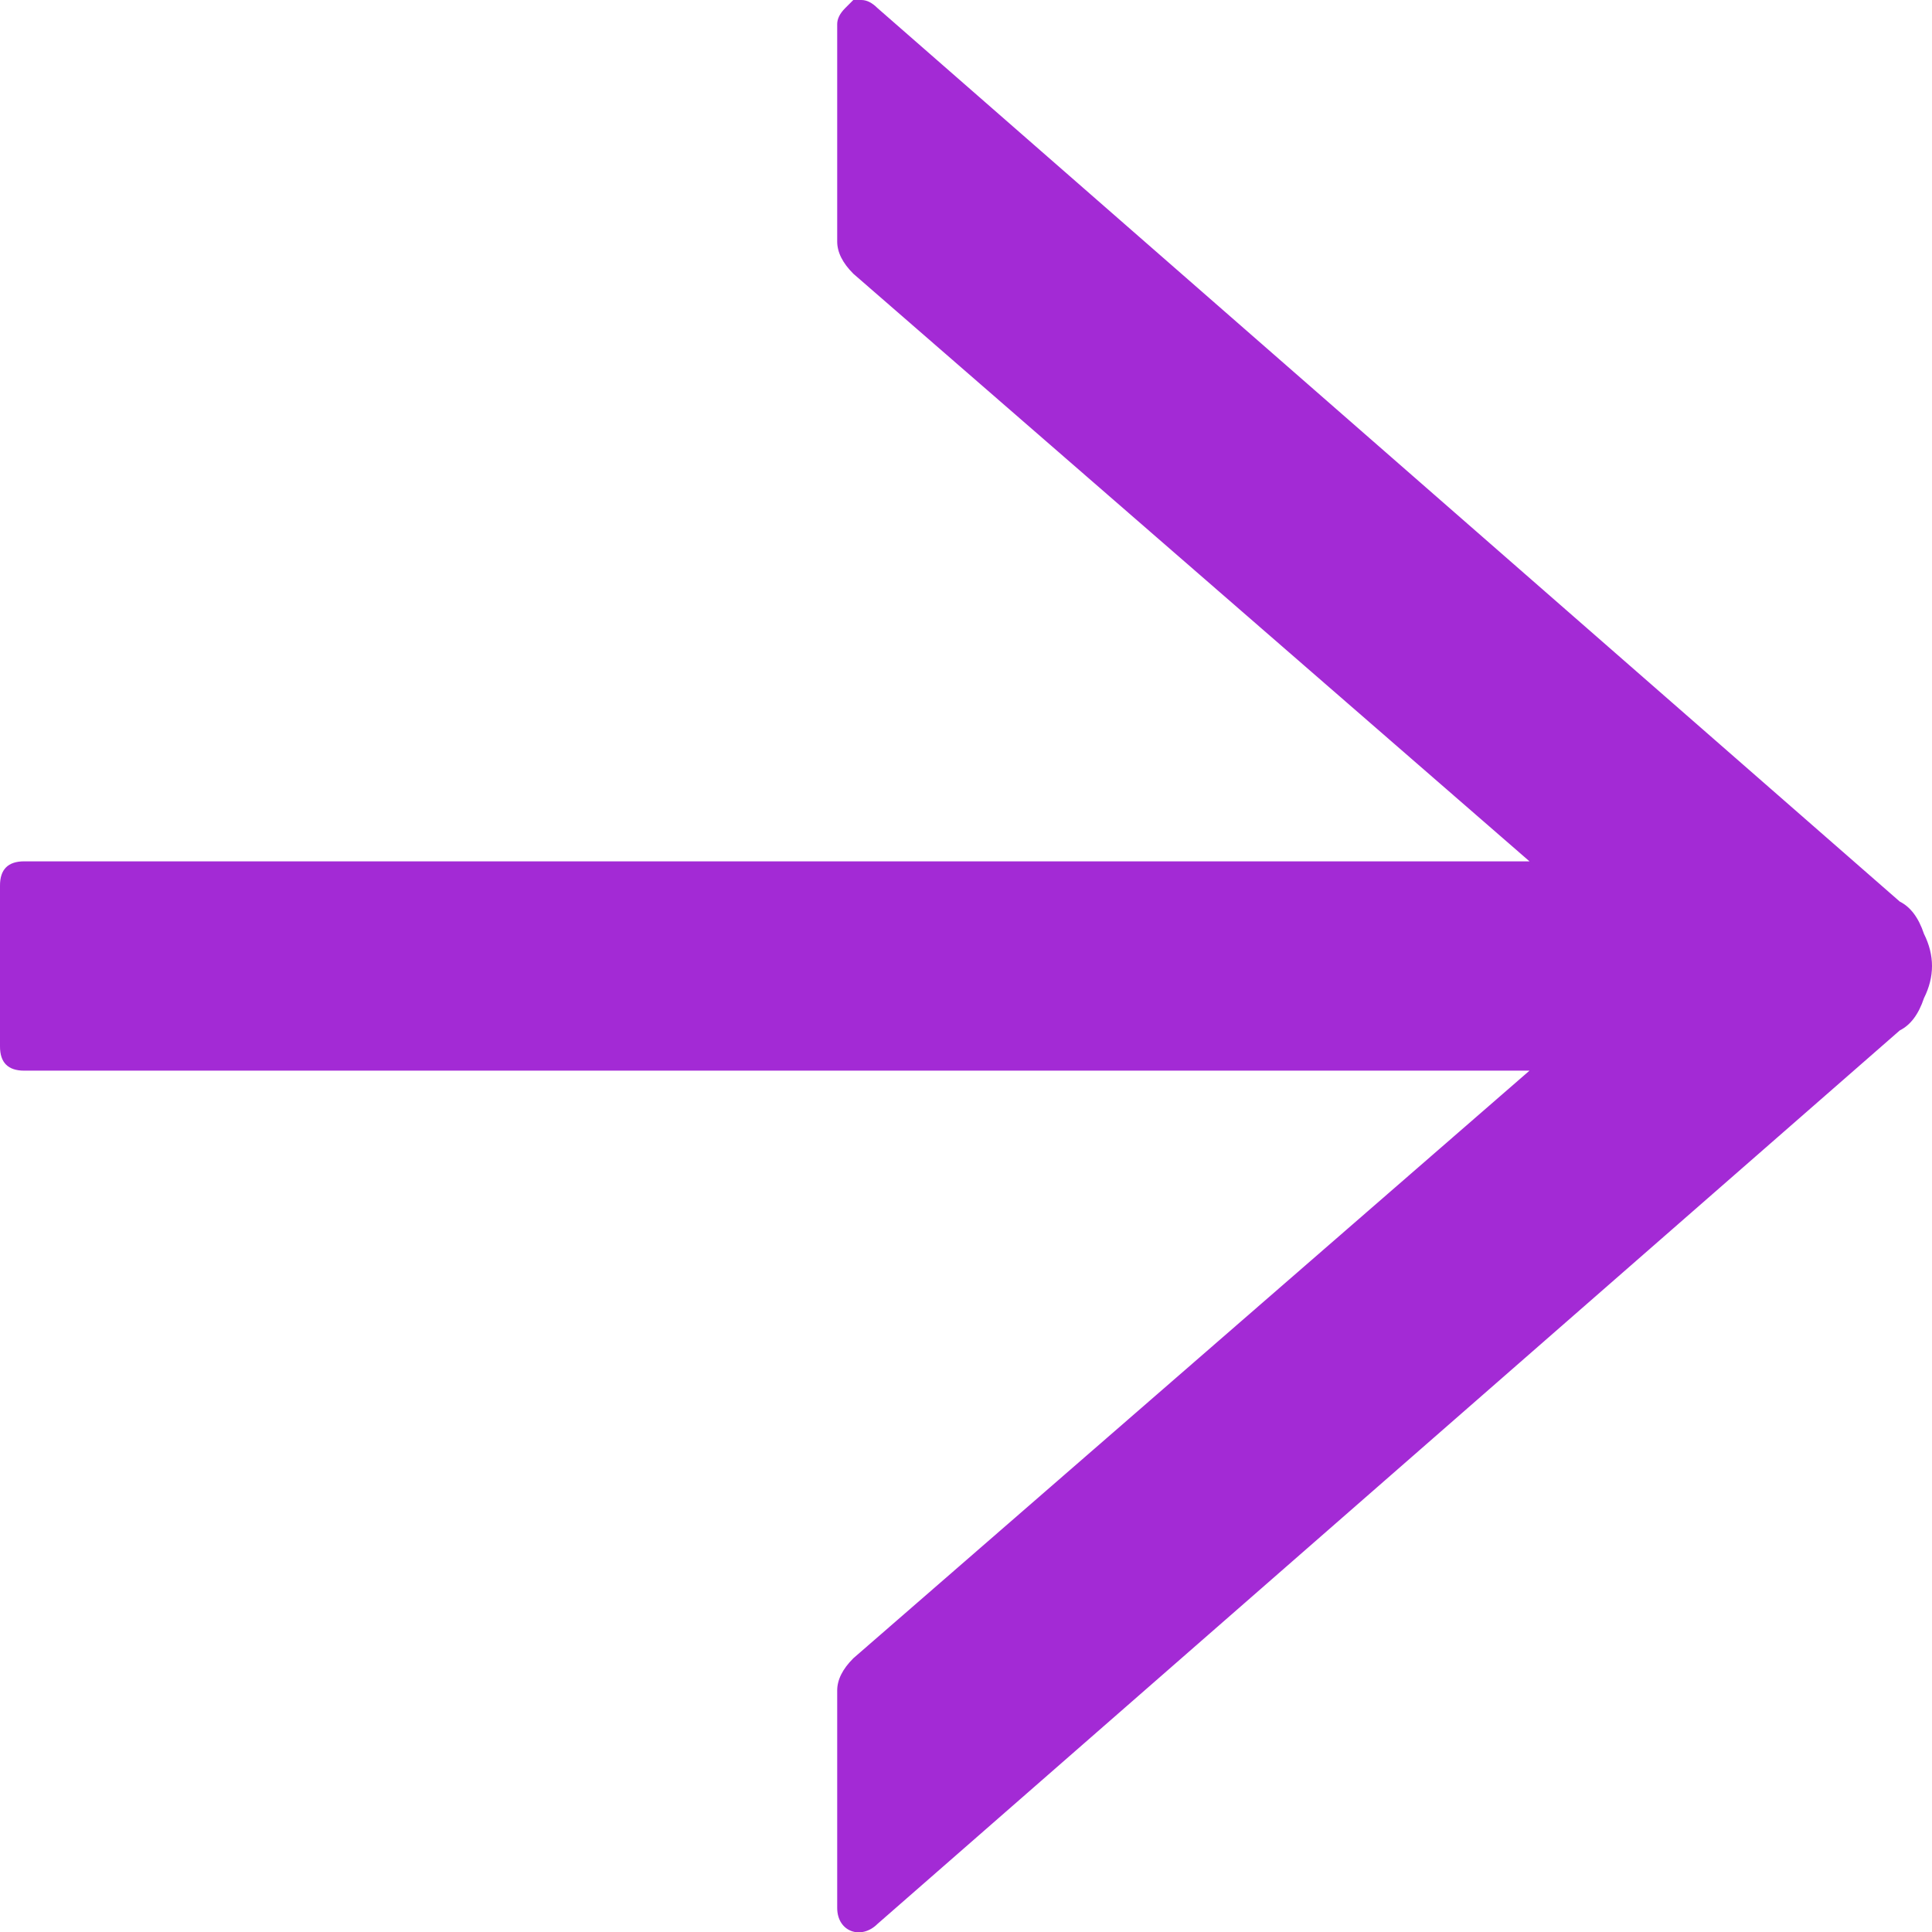
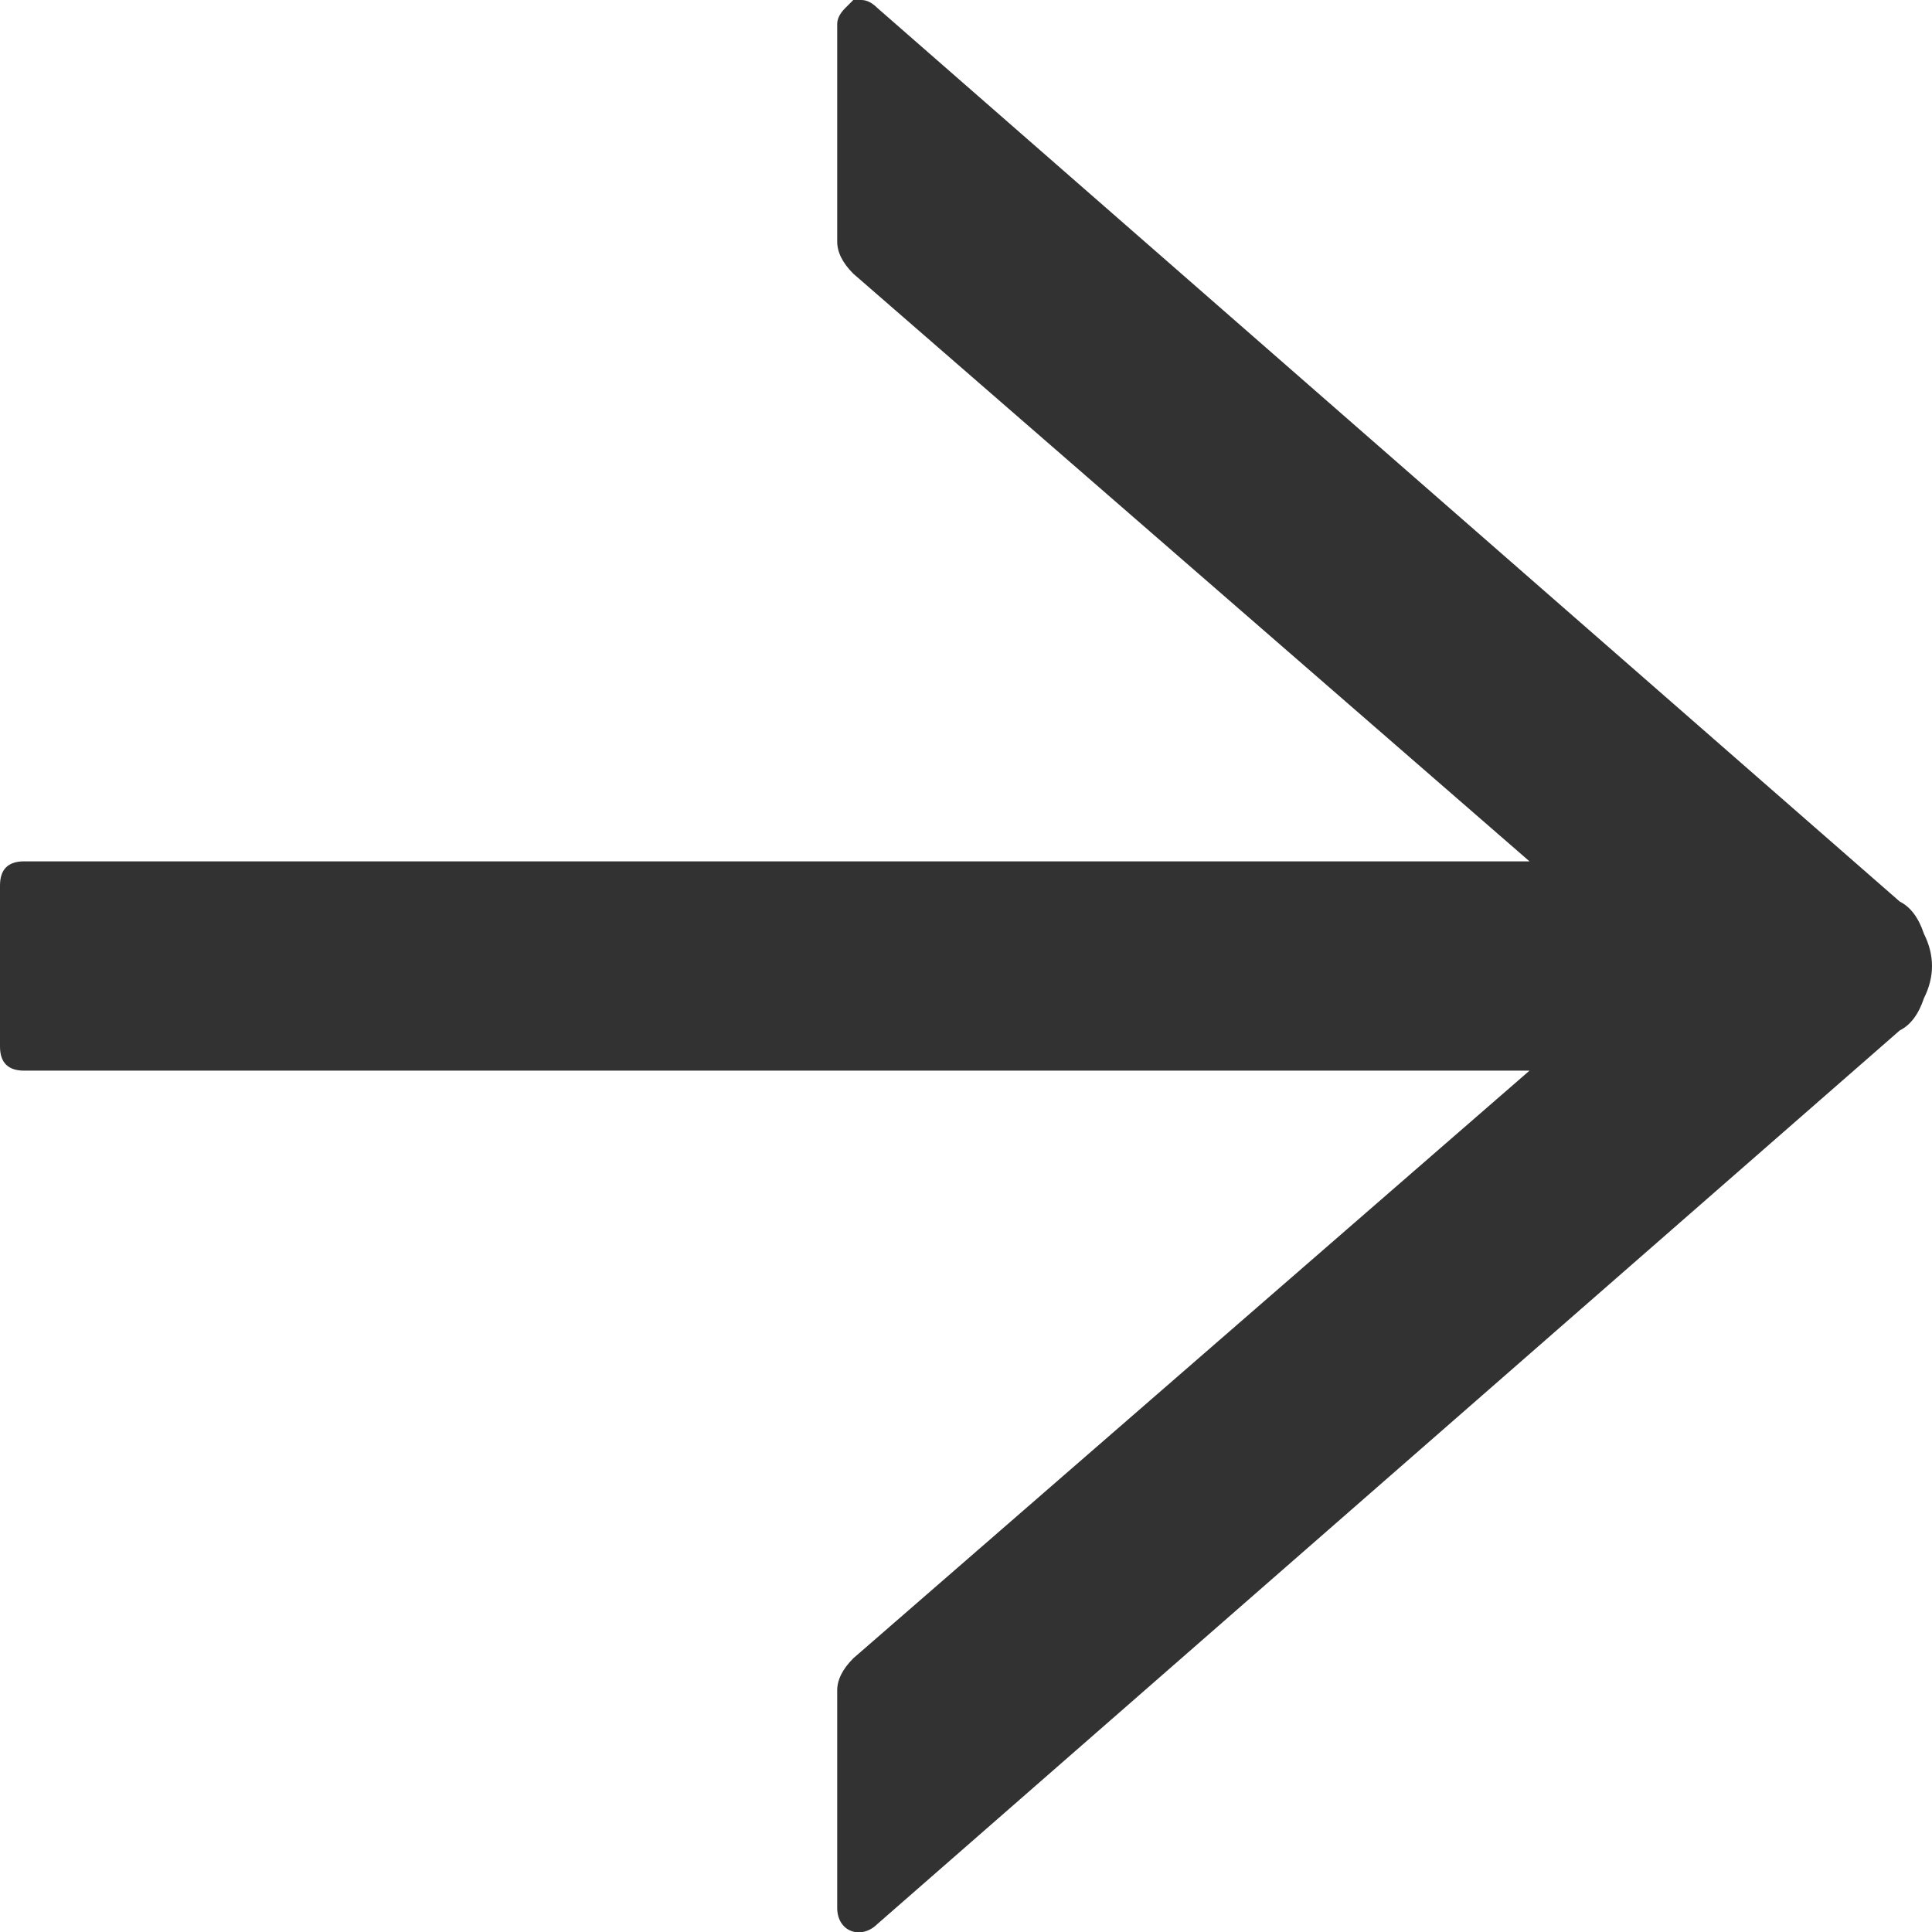
<svg xmlns="http://www.w3.org/2000/svg" version="1.2" viewBox="0 0 24 24" width="24" height="24">
  <style>
- 		.s0 { fill: #a32ad5 } 
+ 		.s0 { fill: #323232 } 
	</style>
-   <path id="Layer" class="s0" d="m10.4 23.7v-2.7q0-0.2 0.2-0.4l8.4-7.3h-18.7c-0.2 0-0.3-0.1-0.3-0.3v-2c0-0.2 0.1-0.3 0.3-0.3h18.7l-8.4-7.3q-0.2-0.2-0.2-0.4v-2.7q0-0.1 0.1-0.2 0 0 0.1-0.1 0.1 0 0.1 0 0.1 0 0.2 0.1l12.7 11.1q0.2 0.1 0.3 0.4 0.1 0.2 0.1 0.4 0 0.2-0.1 0.4-0.1 0.3-0.3 0.4l-12.7 11.1c-0.2 0.2-0.5 0.1-0.5-0.2z" />
+   <path id="Layer" class="s0" d="m10.4 23.7v-2.7q0-0.2 0.2-0.4l8.4-7.3h-18.7q-0.3 0-0.3-0.3v-2q0-0.3 0.3-0.3h18.7l-8.4-7.3q-0.2-0.2-0.2-0.4v-2.7q0-0.1 0.1-0.2 0 0 0.1-0.1 0.1 0 0.1 0 0.1 0 0.2 0.1l12.7 11.1q0.2 0.1 0.3 0.4 0.1 0.2 0.1 0.4 0 0.2-0.1 0.4-0.1 0.3-0.3 0.4l-12.7 11.1c-0.2 0.2-0.5 0.1-0.5-0.2z" />
</svg>
